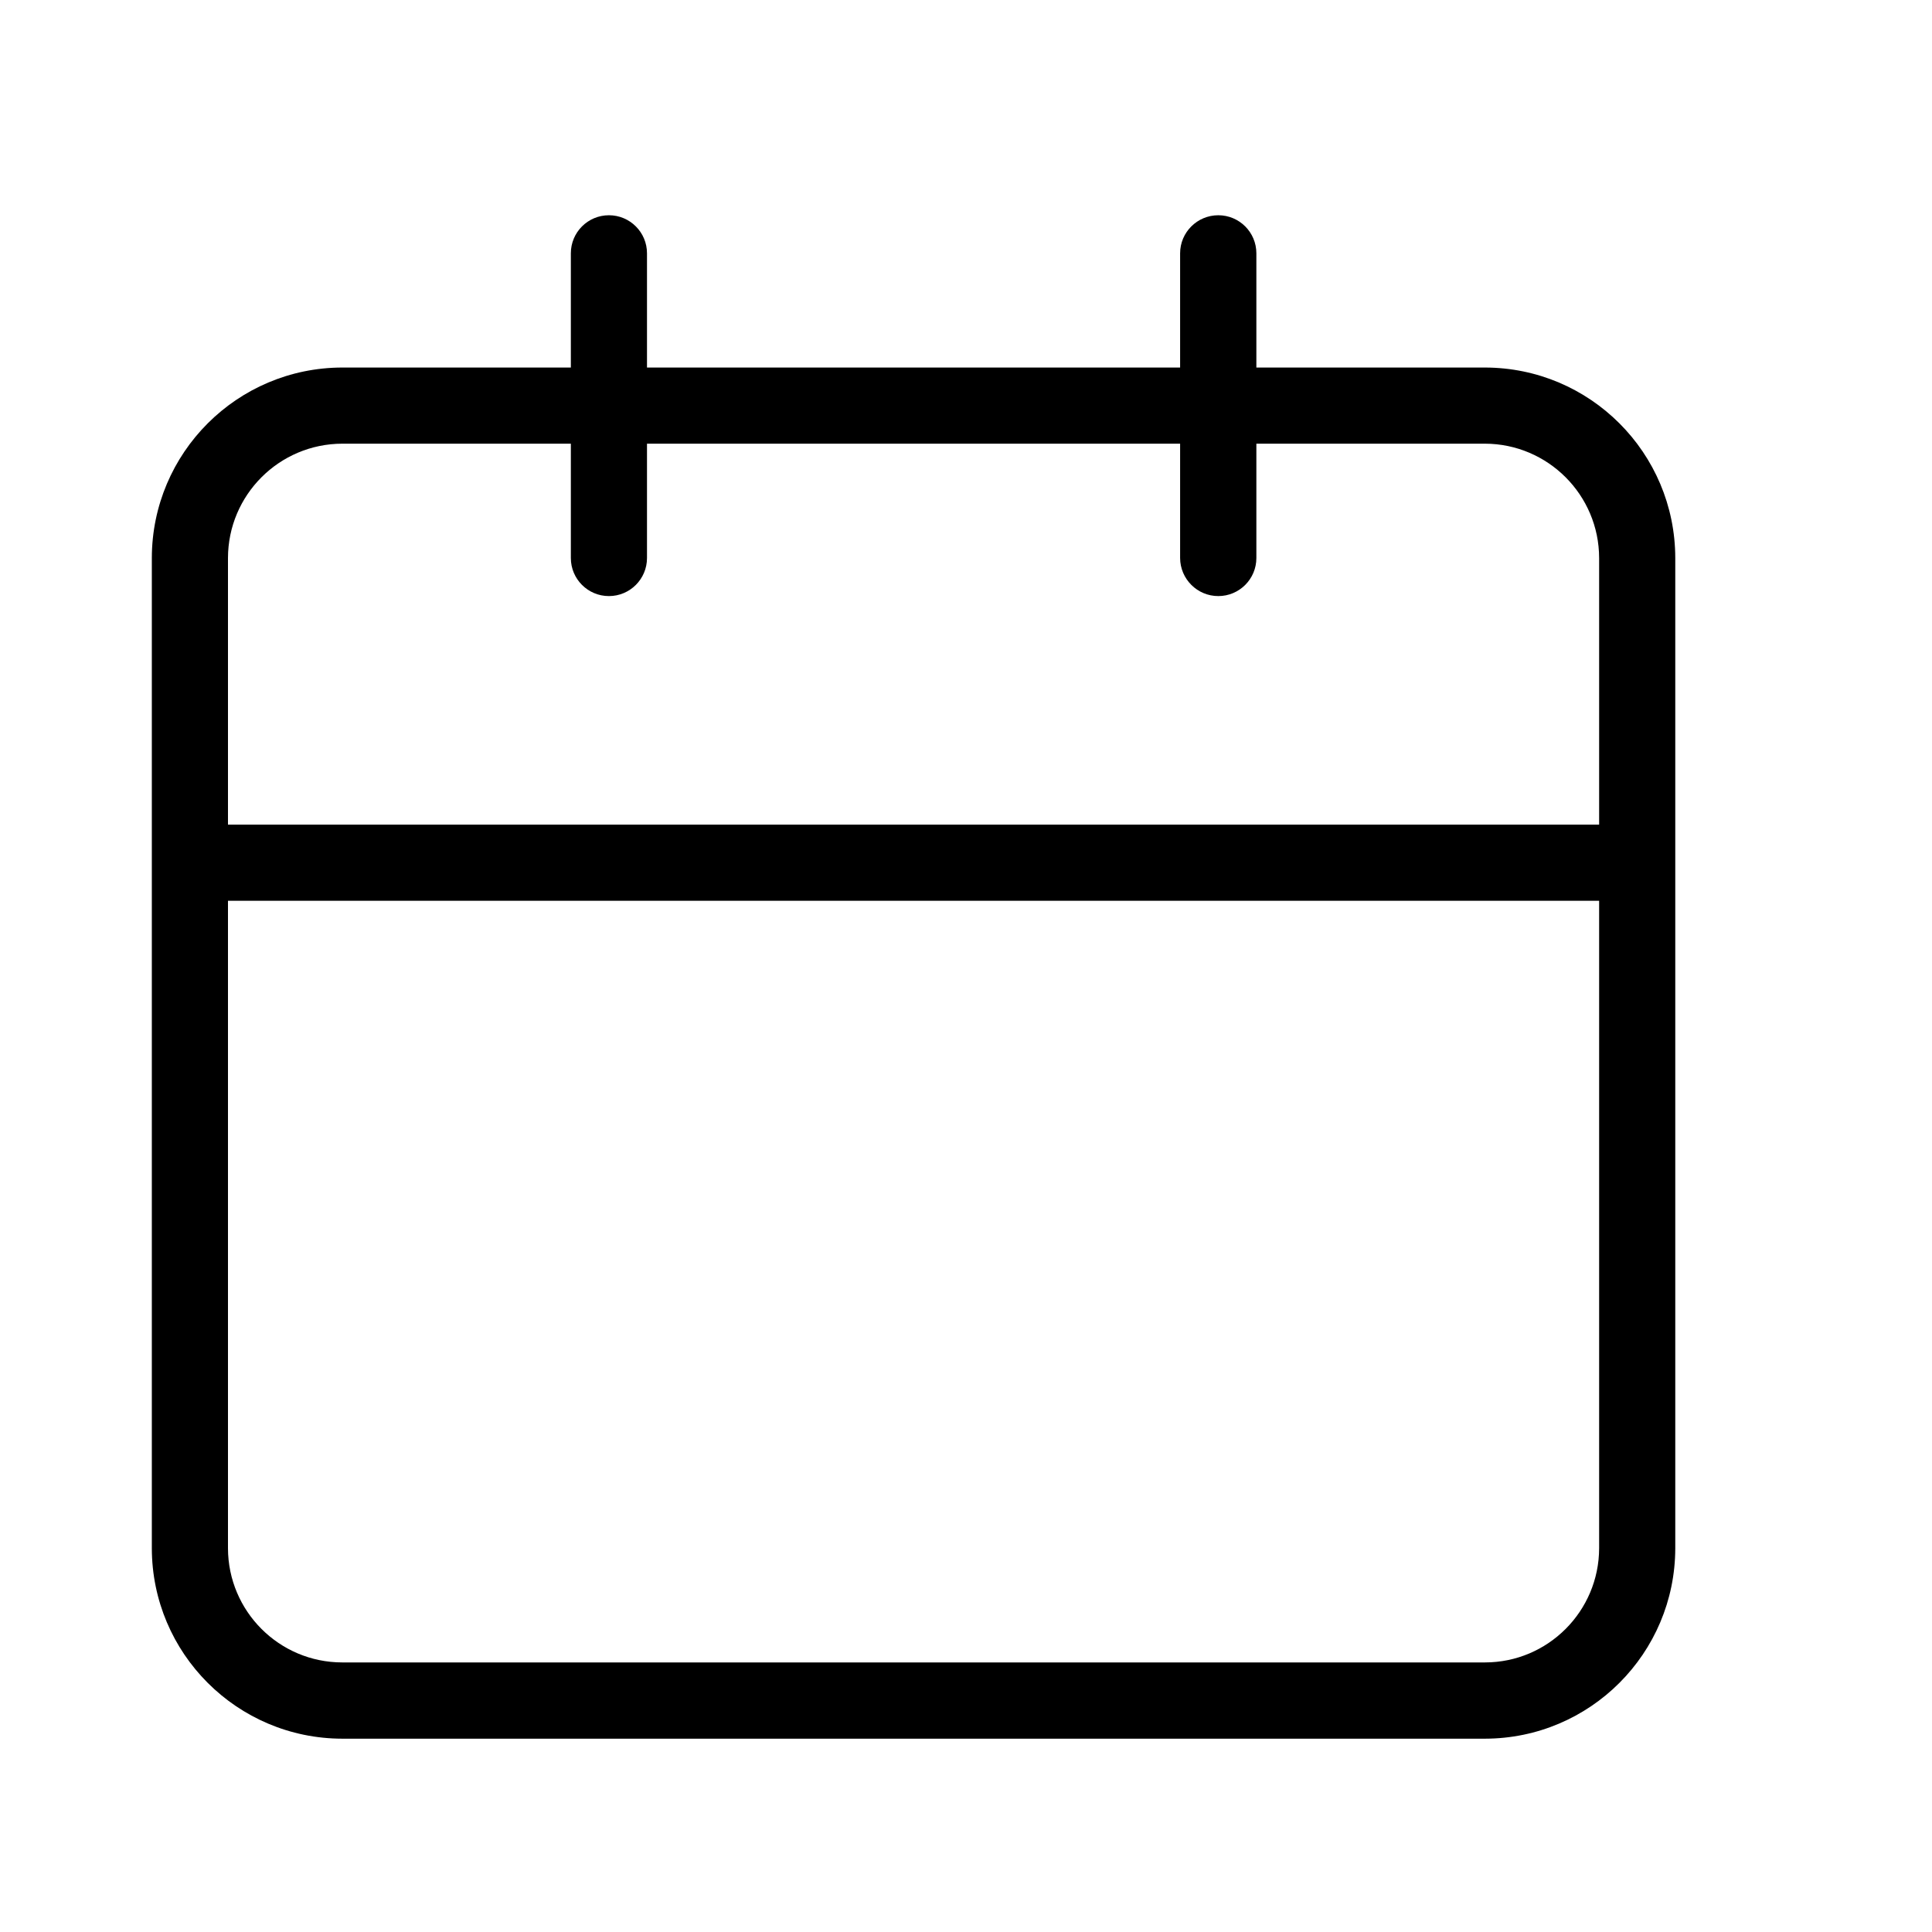
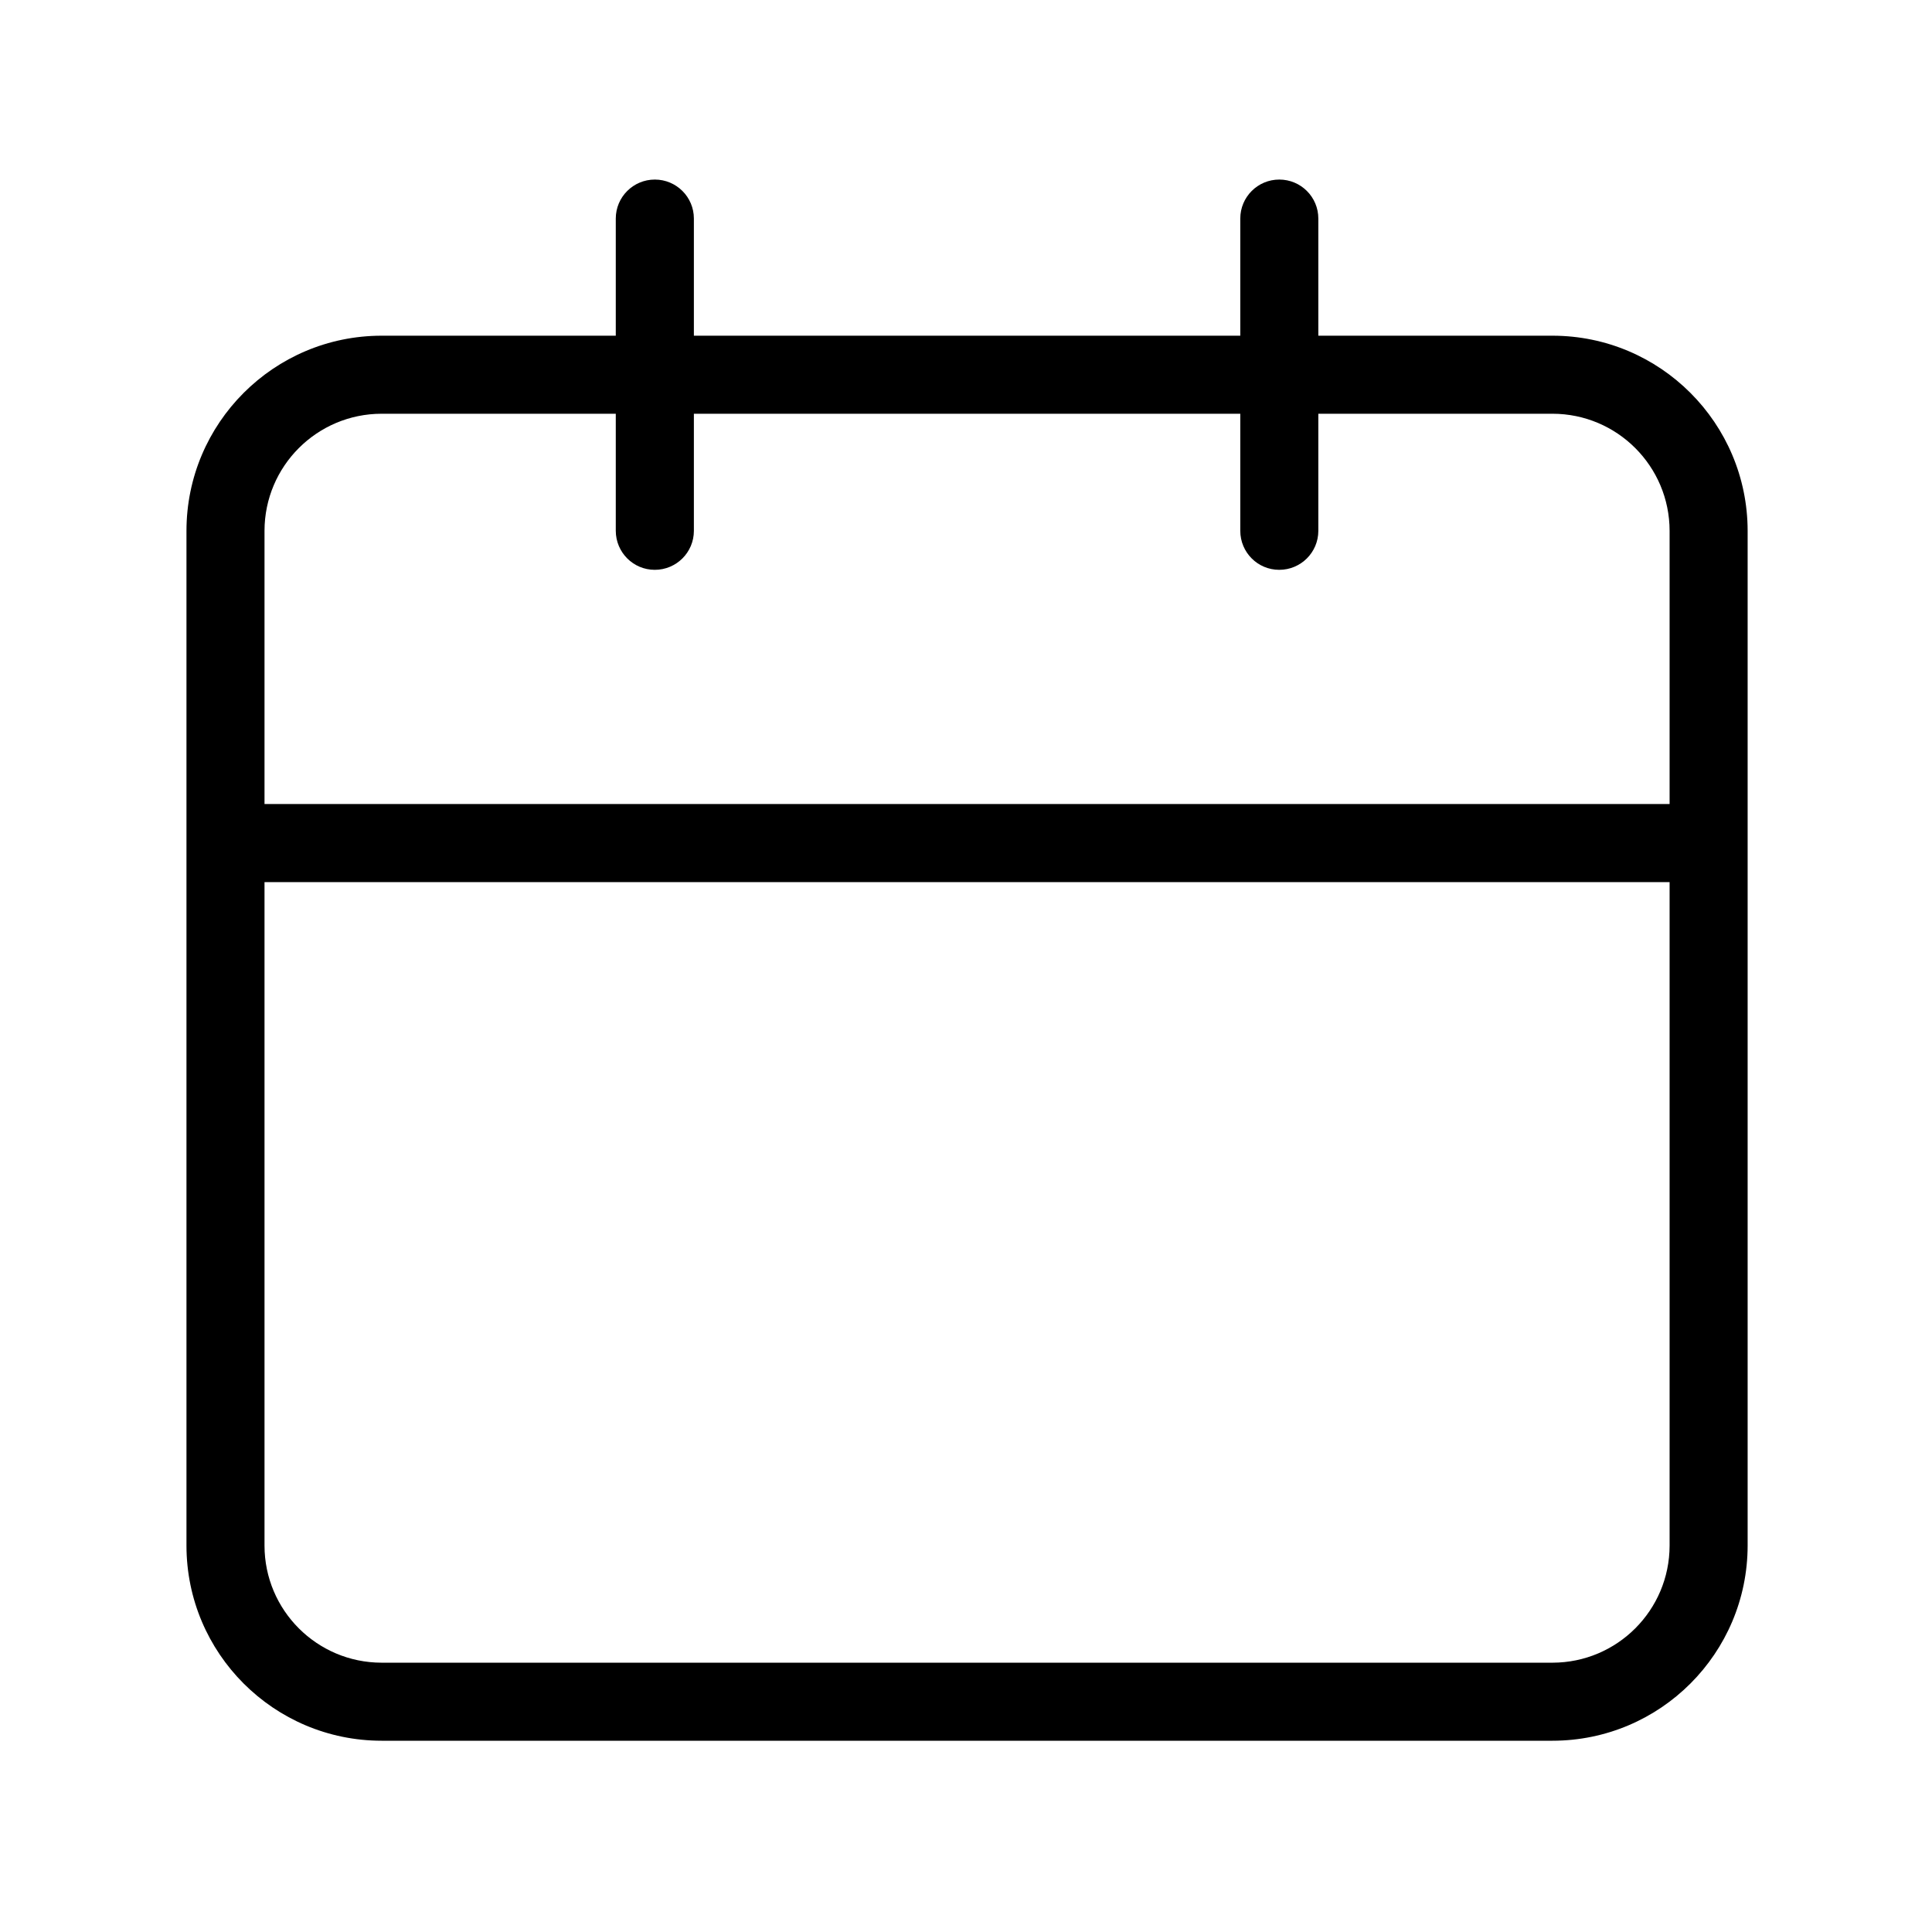
- <svg xmlns="http://www.w3.org/2000/svg" width="17" height="17" viewBox="0 0 17 17" fill="none">
-   <path d="M13.066 3.234H11.055V2.229C11.055 2.044 10.905 1.894 10.72 1.894C10.535 1.894 10.384 2.044 10.384 2.229V3.234H5.693V2.229C5.693 2.044 5.543 1.894 5.358 1.894C5.173 1.894 5.023 2.044 5.023 2.229V3.234H3.012C2.087 3.235 1.337 3.985 1.336 4.91V13.623C1.337 14.548 2.087 15.298 3.012 15.299H13.066C13.991 15.298 14.74 14.548 14.741 13.623V4.91C14.74 3.985 13.991 3.235 13.066 3.234ZM14.071 13.623C14.07 14.178 13.62 14.628 13.066 14.628H3.012C2.457 14.628 2.007 14.178 2.006 13.623V7.926H14.071V13.623ZM14.071 7.256H2.006V4.91C2.007 4.355 2.457 3.905 3.012 3.904H5.023V4.91C5.023 4.91 5.023 4.91 5.023 4.91C5.023 5.095 5.173 5.245 5.358 5.245C5.358 5.245 5.358 5.245 5.358 5.245C5.543 5.245 5.693 5.095 5.693 4.91V3.904H10.384V4.91C10.384 4.91 10.384 4.91 10.384 4.91C10.385 5.095 10.535 5.245 10.72 5.245C10.72 5.245 10.72 5.245 10.72 5.245C10.905 5.245 11.055 5.095 11.055 4.91V3.904H13.066C13.62 3.905 14.07 4.355 14.071 4.91V7.256Z" fill="black" />
+ <svg xmlns="http://www.w3.org/2000/svg" width="33" height="33" viewBox="0 0 33 33" fill="none">
+   <path d="M26.518 5.734H22.518V3.733C22.518 3.365 22.22 3.067 21.851 3.067C21.483 3.067 21.185 3.365 21.185 3.733V5.734H11.852V3.733C11.852 3.365 11.553 3.067 11.185 3.067C10.817 3.067 10.518 3.365 10.518 3.733V5.734H6.518C4.678 5.735 3.186 7.227 3.185 9.067V26.4C3.186 28.24 4.678 29.732 6.518 29.733H26.518C28.358 29.732 29.849 28.24 29.851 26.4V9.067C29.849 7.227 28.358 5.735 26.518 5.734ZM28.518 26.4C28.517 27.504 27.622 28.399 26.518 28.4H6.518C5.414 28.399 4.519 27.504 4.518 26.4V15.067H28.518V26.4ZM28.518 13.733H4.518V9.067C4.519 7.963 5.414 7.068 6.518 7.067H10.518V9.067C10.518 9.067 10.518 9.067 10.518 9.067C10.519 9.435 10.817 9.734 11.185 9.733C11.185 9.733 11.185 9.733 11.185 9.733C11.553 9.733 11.852 9.435 11.852 9.067V7.067H21.185V9.067C21.185 9.067 21.185 9.067 21.185 9.067C21.185 9.435 21.483 9.734 21.851 9.733C21.851 9.733 21.852 9.733 21.851 9.733C22.219 9.733 22.518 9.435 22.518 9.067V7.067H26.518C27.622 7.068 28.517 7.963 28.518 9.067V13.733Z" fill="black" />
</svg>
